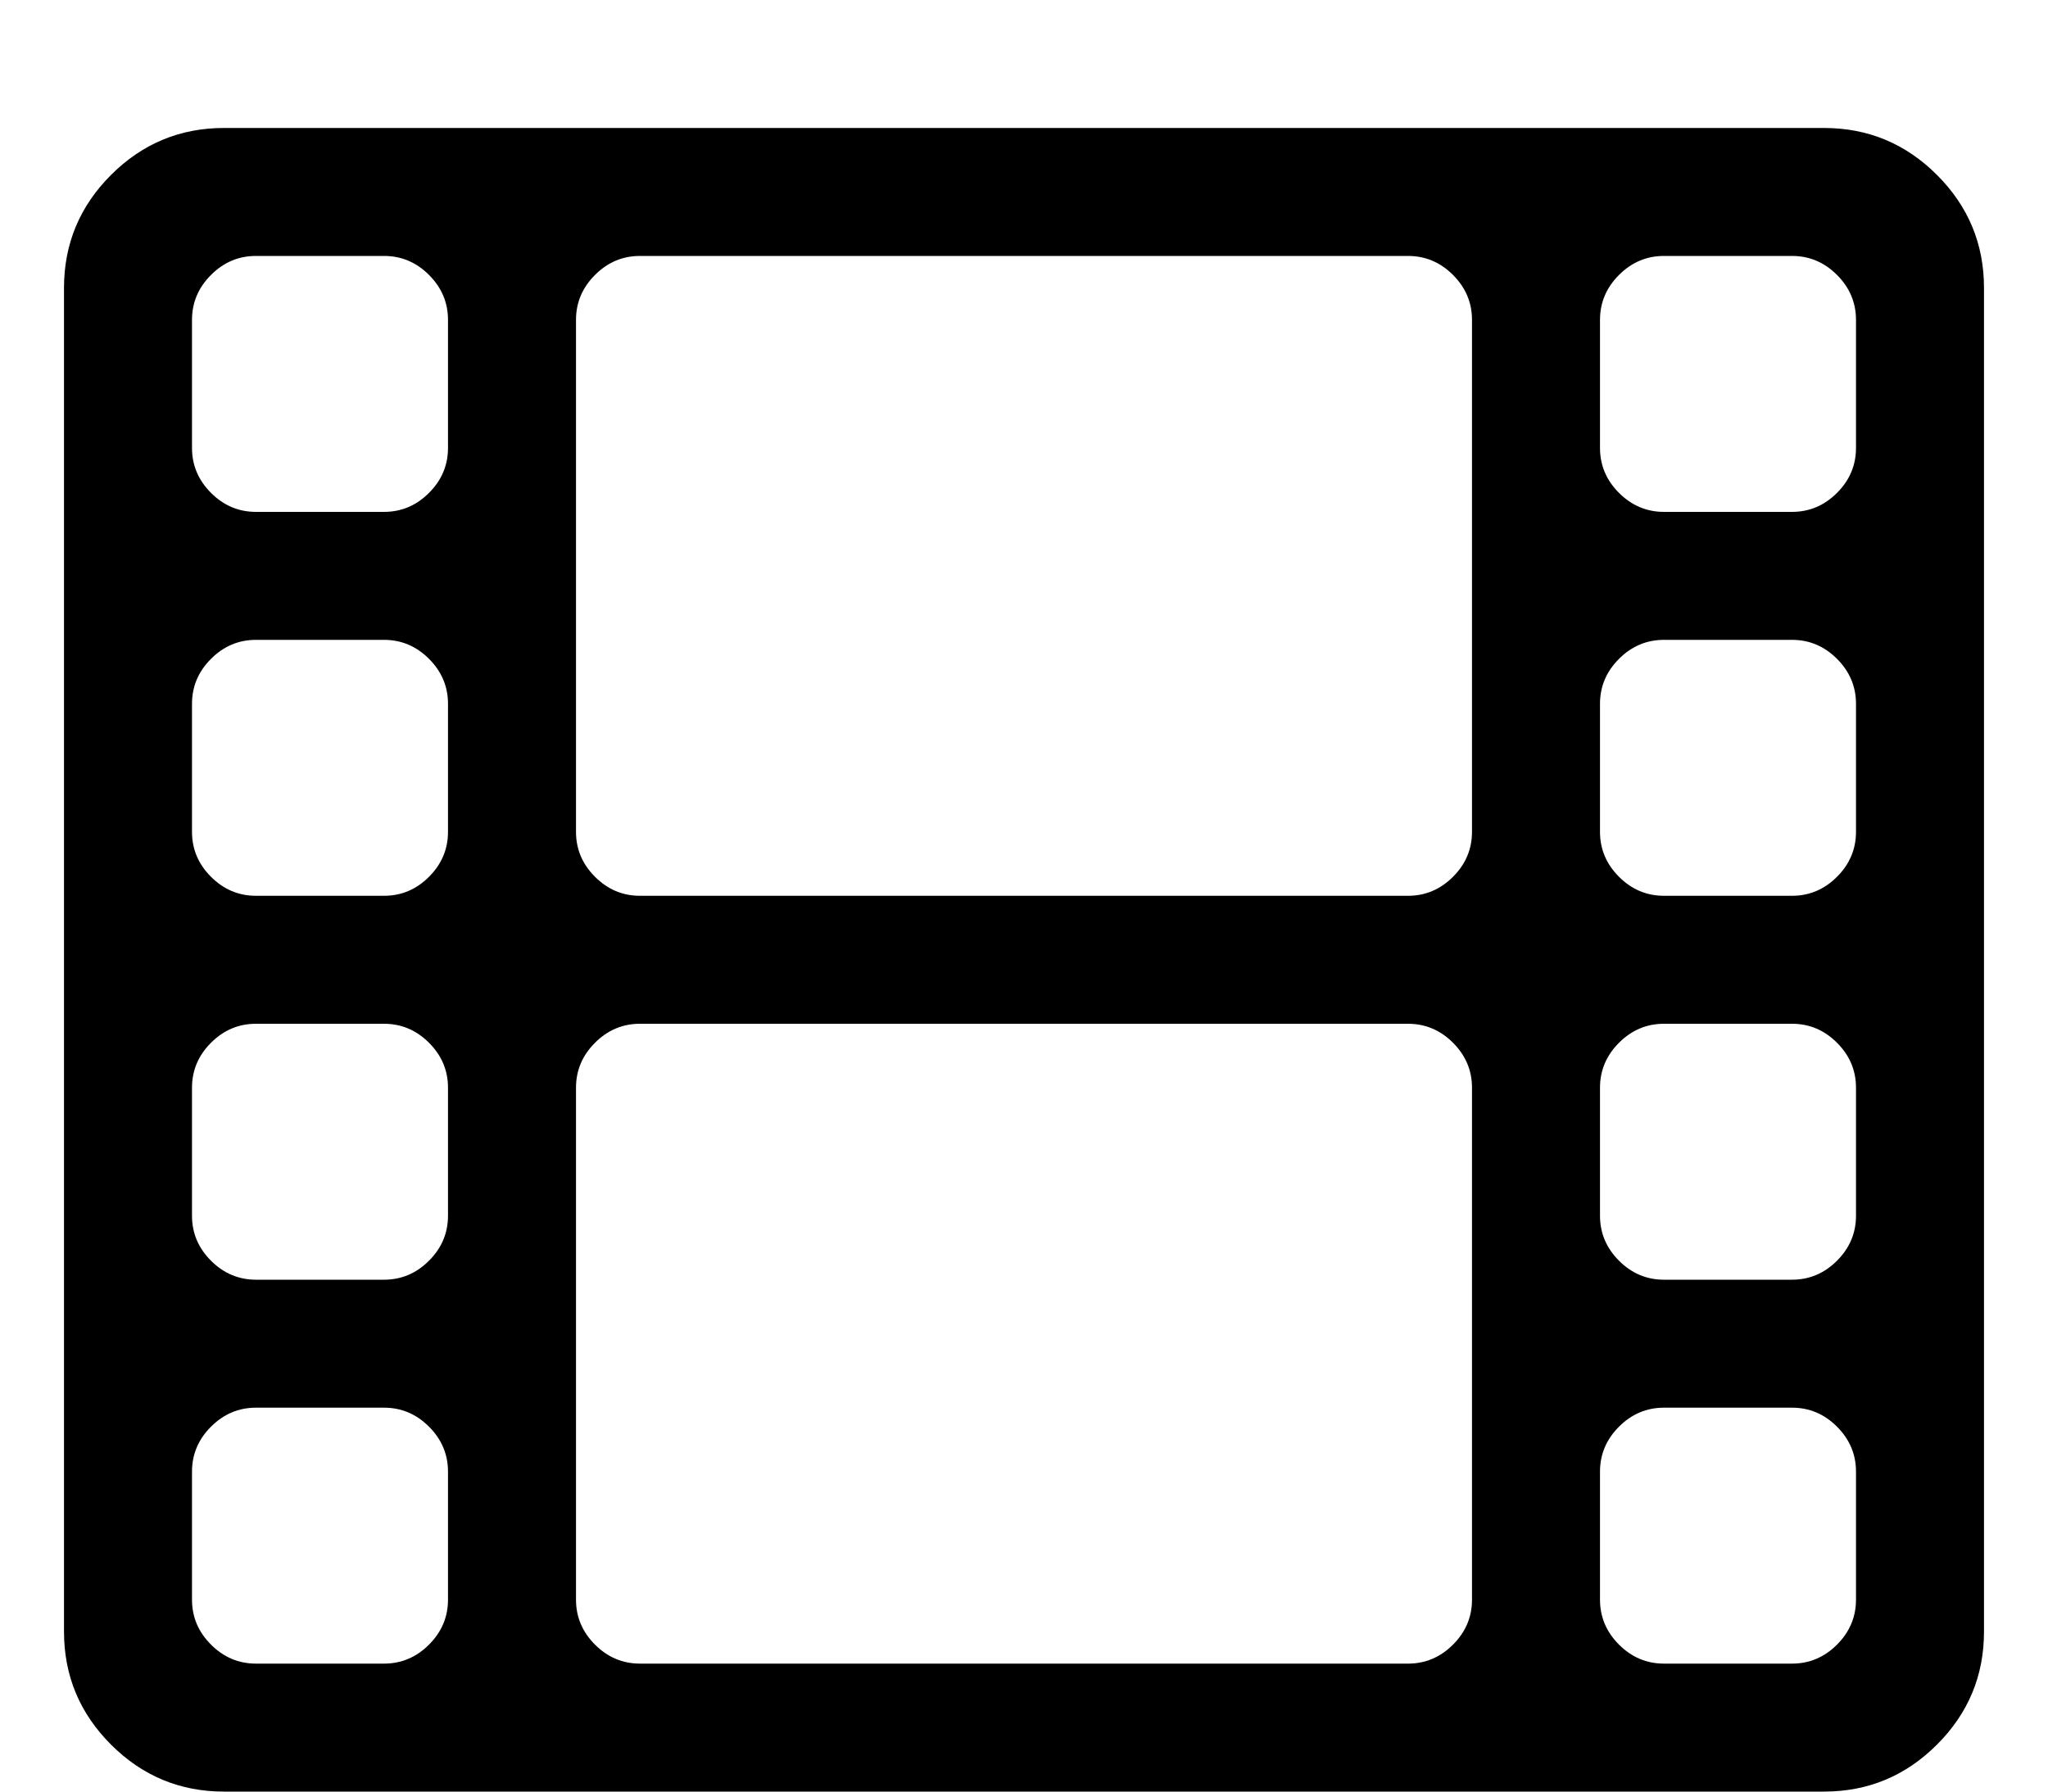
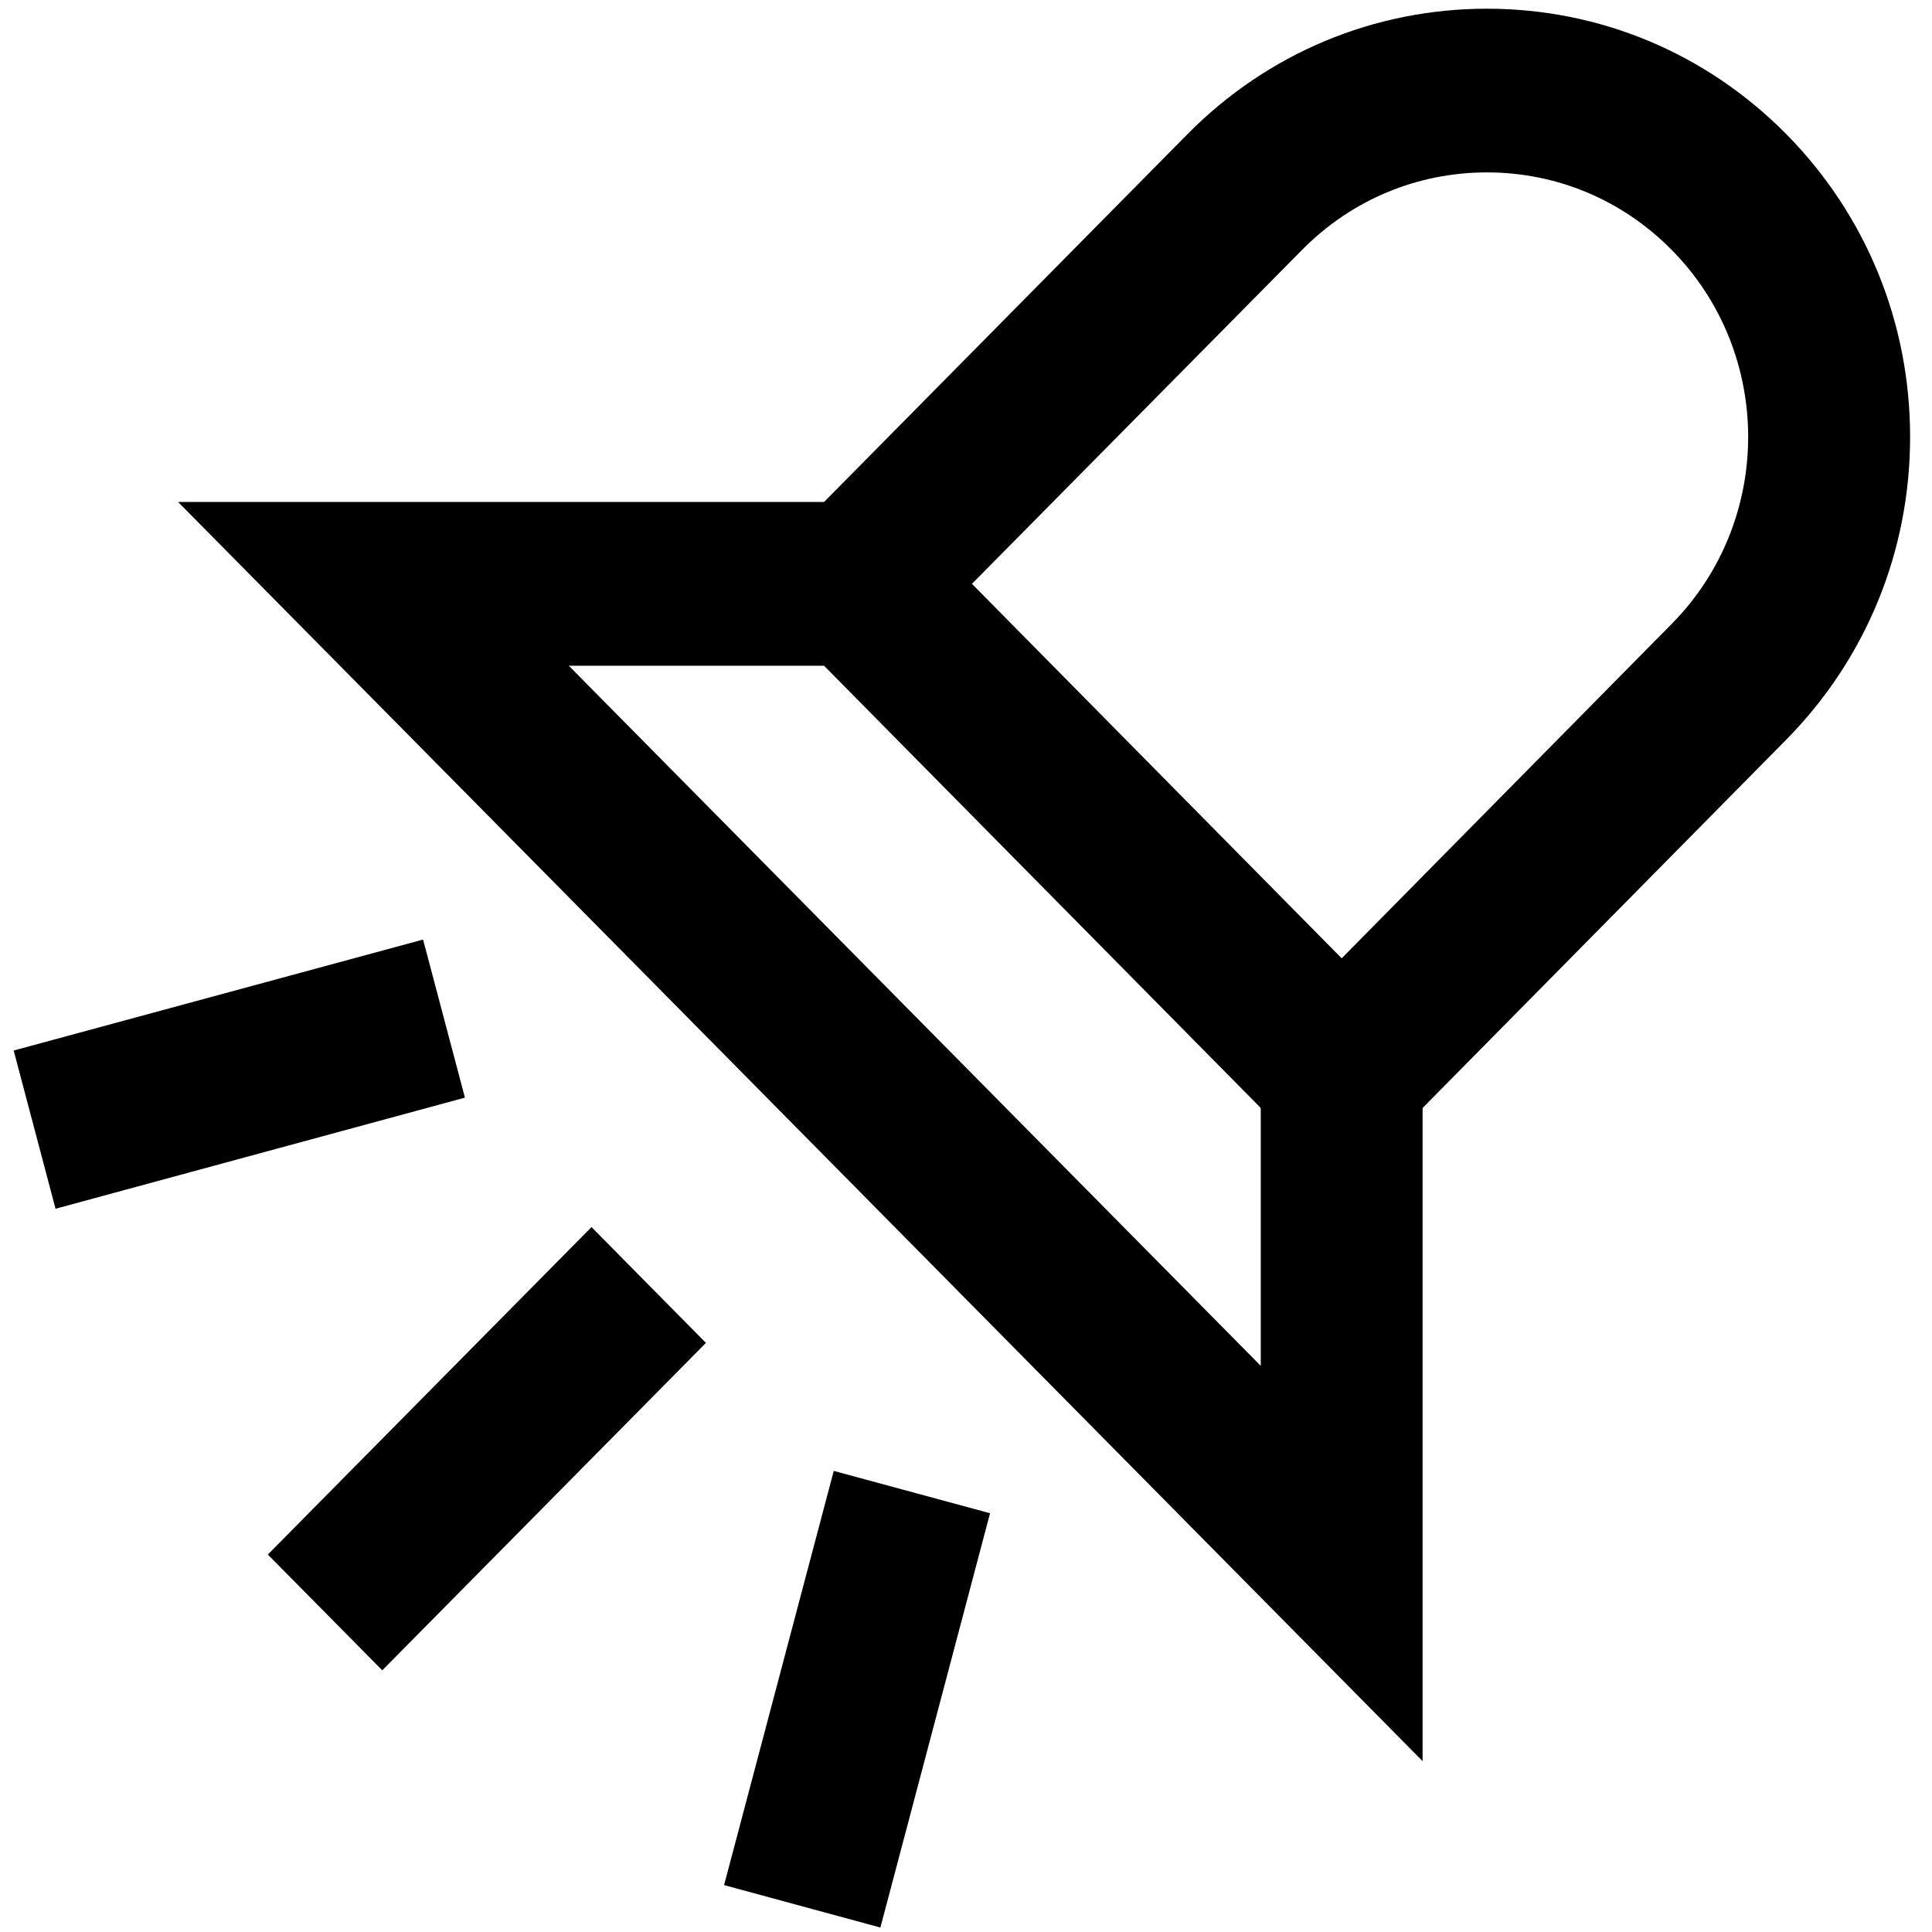
- <svg xmlns="http://www.w3.org/2000/svg" width="2048" height="1792" viewBox="0 0 2048 1792">
-   <path d="M448 1600v-128q0-26-19-45t-45-19h-128q-26 0-45 19t-19 45v128q0 26 19 45t45 19h128q26 0 45-19t19-45zm0-384v-128q0-26-19-45t-45-19h-128q-26 0-45 19t-19 45v128q0 26 19 45t45 19h128q26 0 45-19t19-45zm0-384v-128q0-26-19-45t-45-19h-128q-26 0-45 19t-19 45v128q0 26 19 45t45 19h128q26 0 45-19t19-45zm1024 768v-512q0-26-19-45t-45-19h-768q-26 0-45 19t-19 45v512q0 26 19 45t45 19h768q26 0 45-19t19-45zm-1024-1152v-128q0-26-19-45t-45-19h-128q-26 0-45 19t-19 45v128q0 26 19 45t45 19h128q26 0 45-19t19-45zm1408 1152v-128q0-26-19-45t-45-19h-128q-26 0-45 19t-19 45v128q0 26 19 45t45 19h128q26 0 45-19t19-45zm-384-768v-512q0-26-19-45t-45-19h-768q-26 0-45 19t-19 45v512q0 26 19 45t45 19h768q26 0 45-19t19-45zm384 384v-128q0-26-19-45t-45-19h-128q-26 0-45 19t-19 45v128q0 26 19 45t45 19h128q26 0 45-19t19-45zm0-384v-128q0-26-19-45t-45-19h-128q-26 0-45 19t-19 45v128q0 26 19 45t45 19h128q26 0 45-19t19-45zm0-384v-128q0-26-19-45t-45-19h-128q-26 0-45 19t-19 45v128q0 26 19 45t45 19h128q26 0 45-19t19-45zm128-160v1344q0 66-47 113t-113 47h-1600q-66 0-113-47t-47-113v-1344q0-66 47-113t113-47h1600q66 0 113 47t47 113z" />
+ <svg xmlns="http://www.w3.org/2000/svg" width="51px" height="51px" viewBox="0 0 51 51" version="1.1">
+   <g transform="translate(-360, -657)">
+     <g transform="translate(359, 656)">
+       <polygon points="8.07 42.036 11.091 45.092 19.635 36.449 16.614 33.392" />
+       <polygon points="20.114 50.762 24.24 51.882 27.135 40.946 23.009 39.828" />
+       <polygon points="12.168 25.802 1.361 28.731 2.466 32.908 13.273 29.975" />
+       <path d="M51.422,12.533 C51.422,9.514 50.26,6.675 48.151,4.538 C46.04,2.405 43.235,1.23 40.251,1.23 C37.268,1.23 34.461,2.405 32.35,4.538 L22.753,14.251 L5.701,14.251 L38.553,47.49 L38.553,30.248 L48.151,20.527 C50.26,18.39 51.422,15.551 51.422,12.533 L51.422,12.533 Z M34.281,37.055 L16.015,18.574 L22.753,18.574 L34.281,30.248 L34.281,37.055 Z M45.128,17.47 L36.417,26.297 L26.657,16.412 L35.371,7.597 C36.674,6.277 38.407,5.551 40.251,5.551 C42.093,5.551 43.827,6.277 45.128,7.597 C47.82,10.319 47.82,14.747 45.128,17.47 L45.128,17.47 Z" />
+     </g>
+   </g>
</svg>
